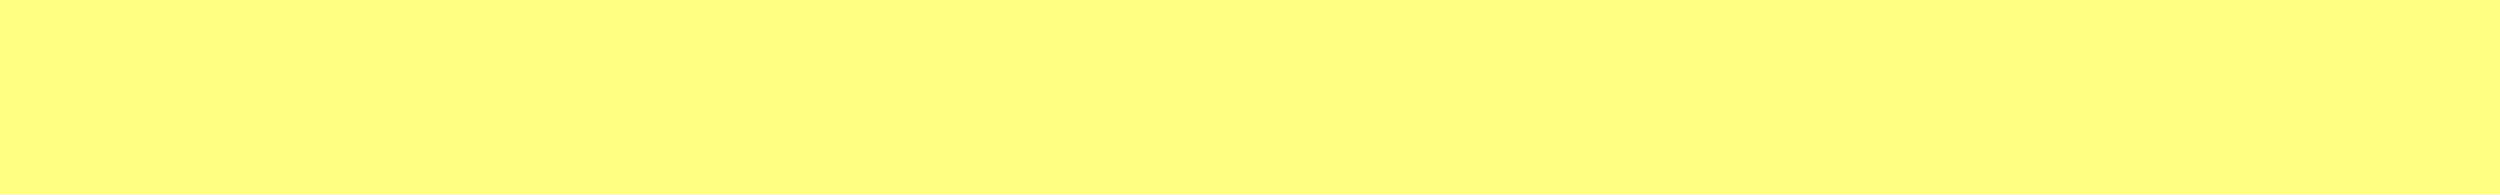
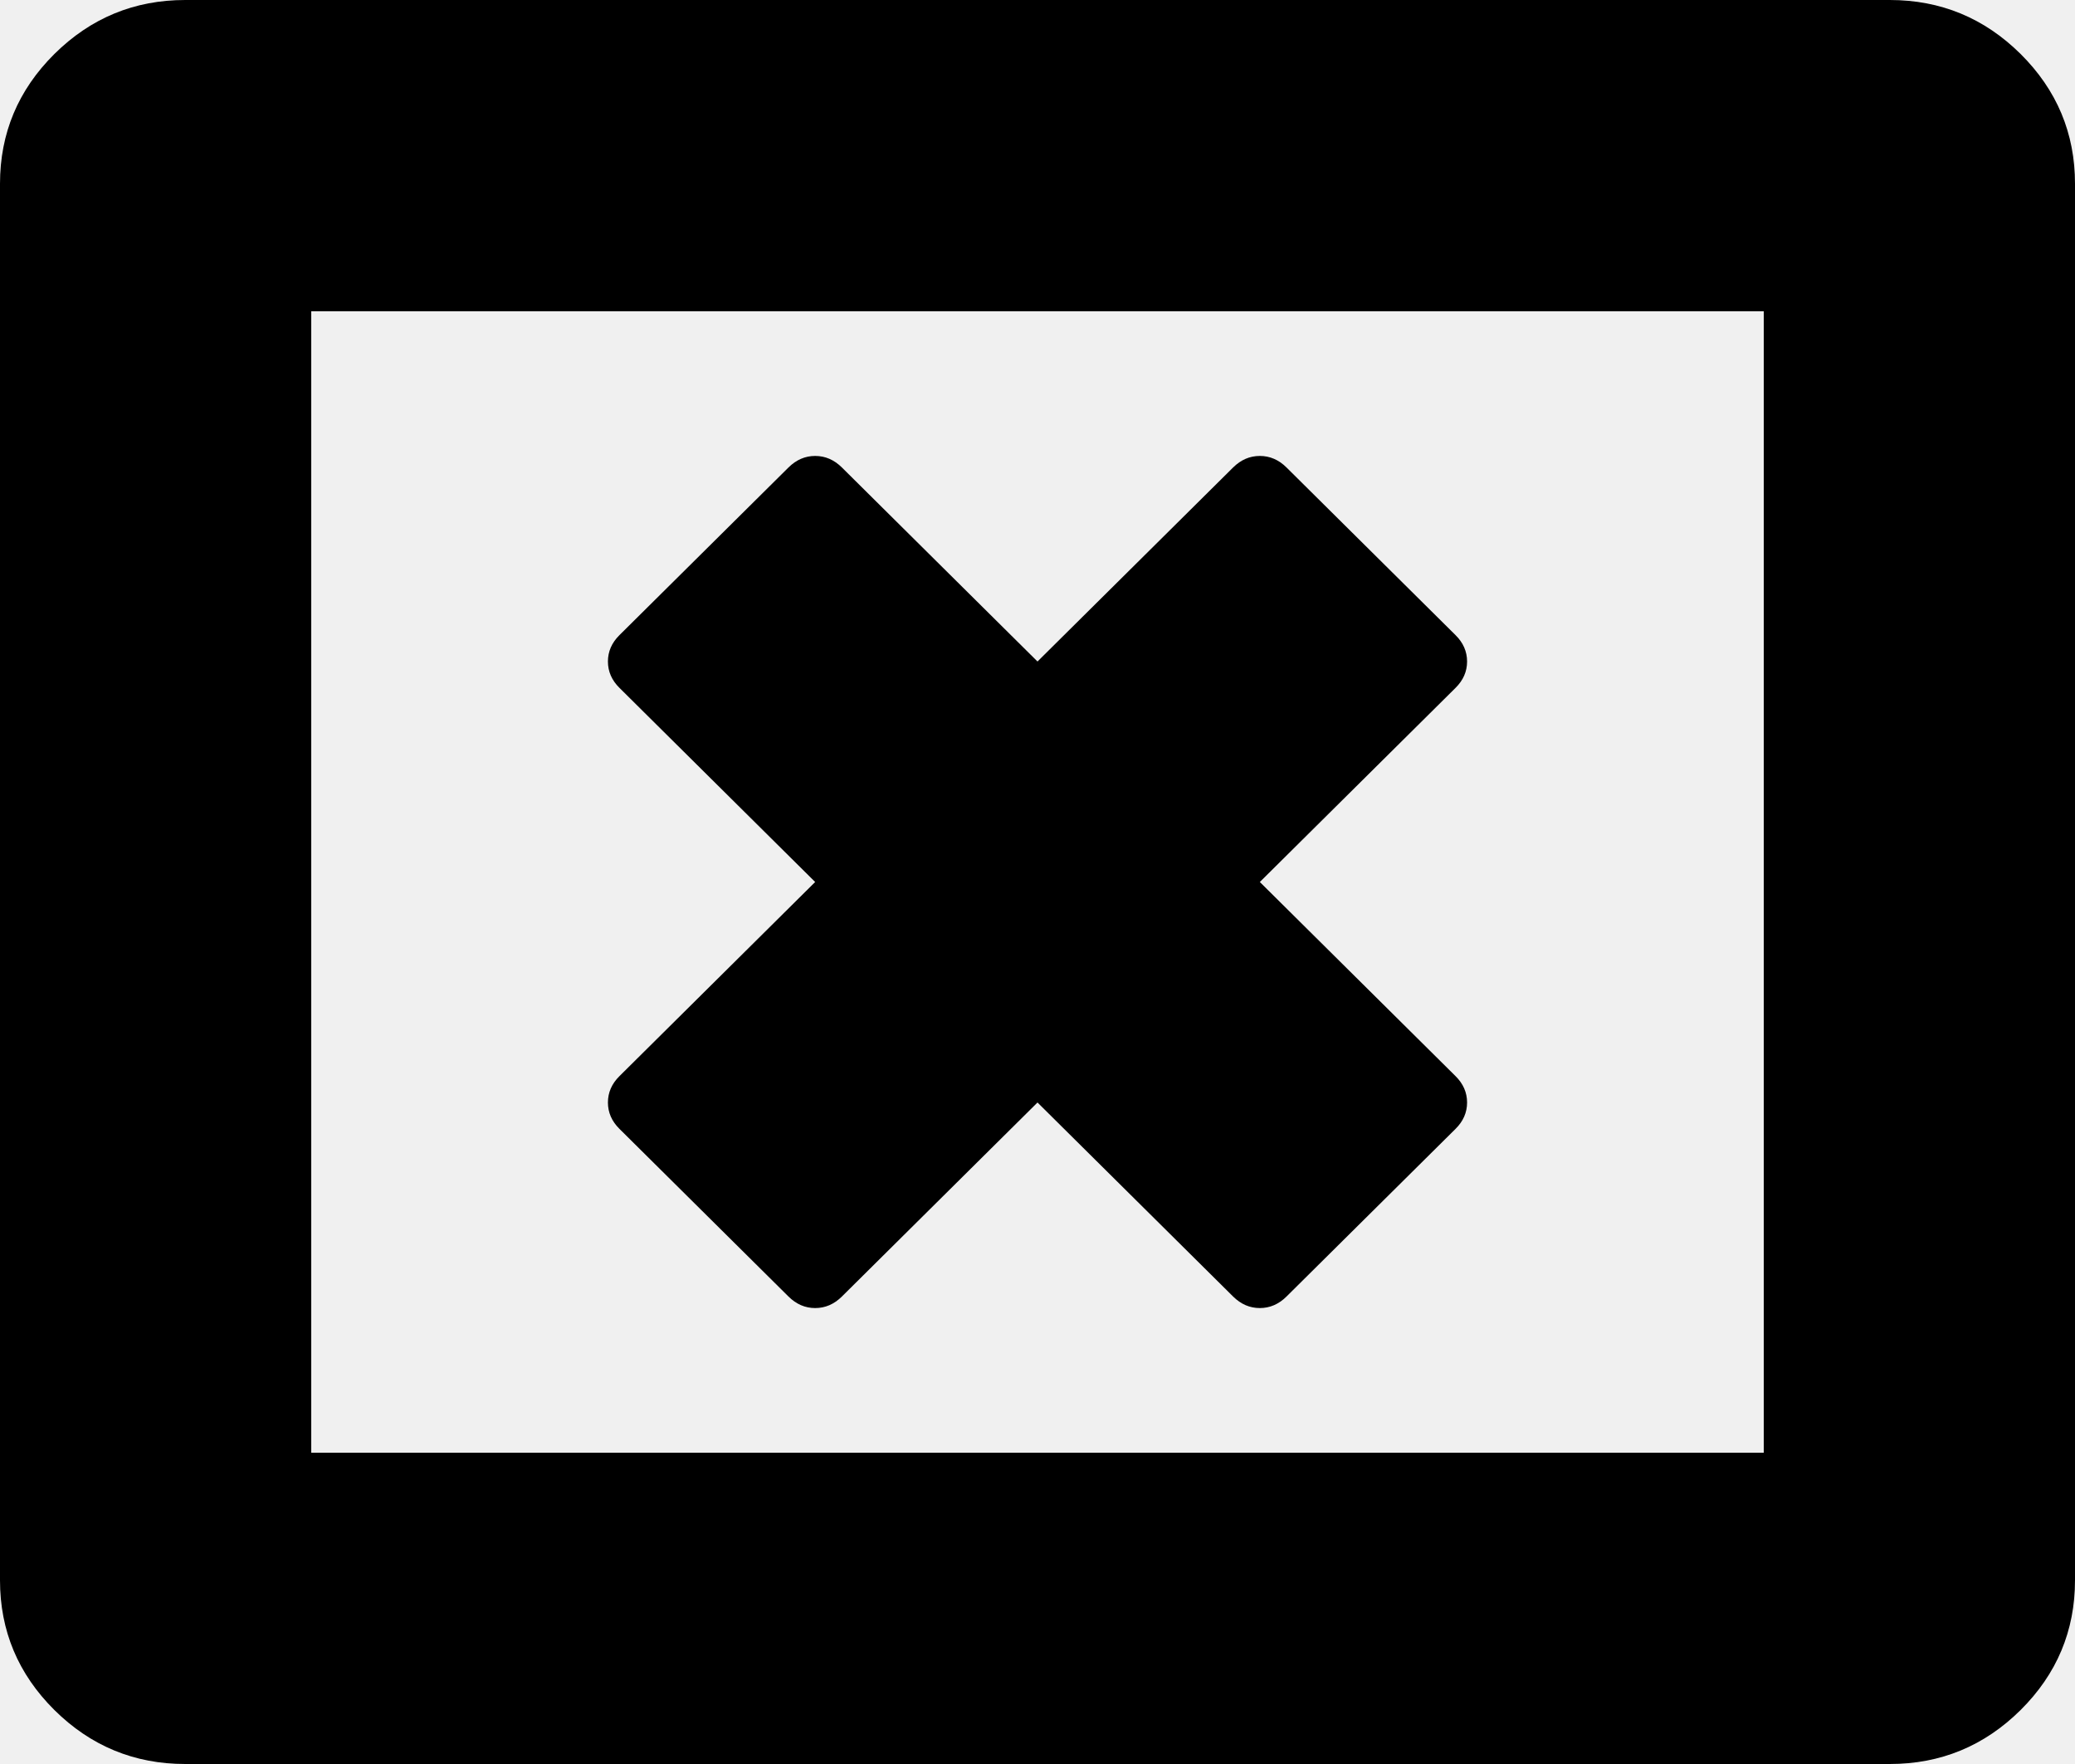
- <svg xmlns="http://www.w3.org/2000/svg" version="1.1" width="193px" height="15px">
+ <svg xmlns="http://www.w3.org/2000/svg" version="1.1" width="40px" height="34px">
  <defs>
    <pattern id="BGPattern" patternUnits="userSpaceOnUse" alignment="0 0" imageRepeat="None" />
-     <mask fill="white" id="Clip19">
-       <path d="M 0 15  L 0 0  L 105.525 0  L 120.757 0  L 193 0  L 193 15  L 0 15  Z " fill-rule="evenodd" />
+     <mask fill="white" id="Clip124">
+       <path d="M 28.281 21.25  C 28.281 21.442  28.207 21.612  28.058 21.759  L 24.799 24.991  C 24.65 25.138  24.479 25.212  24.286 25.212  C 24.092 25.212  23.921 25.138  23.772 24.991  L 20 21.25  L 16.228 24.991  C 16.079 25.138  15.908 25.212  15.714 25.212  C 15.521 25.212  15.35 25.138  15.201 24.991  L 11.942 21.759  C 11.793 21.612  11.719 21.442  11.719 21.25  C 11.719 21.058  11.793 20.888  11.942 20.741  L 15.714 17  L 11.942 13.259  C 11.793 13.112  11.719 12.942  11.719 12.75  C 11.719 12.558  11.793 12.388  11.942 12.241  L 15.201 9.009  C 15.35 8.862  15.521 8.788  15.714 8.788  C 15.908 8.788  16.079 8.862  16.228 9.009  L 20 12.75  L 23.772 9.009  C 23.921 8.862  24.092 8.788  24.286 8.788  C 24.479 8.788  24.65 8.862  24.799 9.009  L 28.058 12.241  C 28.207 12.388  28.281 12.558  28.281 12.75  C 28.281 12.942  28.207 13.112  28.058 13.259  L 24.286 17  L 28.058 20.741  C 28.207 20.888  28.281 21.058  28.281 21.25  Z M 6 6  L 6 28  L 34 28  L 34 6  L 6 6  Z M 38.951 1.04  C 39.65 1.734  40 2.568  40 3.542  L 40 30.458  C 40 31.432  39.65 32.266  38.951 32.96  C 38.251 33.653  37.411 34  36.429 34  L 3.571 34  C 2.589 34  1.749 33.653  1.049 32.96  C 0.35 32.266  0 31.432  0 30.458  L 0 3.542  C 0 2.568  0.35 1.734  1.049 1.04  C 1.749 0.347  2.589 0  3.571 0  L 36.429 0  C 37.411 0  38.251 0.347  38.951 1.04  Z " fill-rule="evenodd" />
    </mask>
  </defs>
-   <g transform="matrix(1 0 0 1 -867 -405 )">
-     <path d="M 0 15  L 0 0  L 105.525 0  L 120.757 0  L 193 0  L 193 15  L 0 15  Z " fill-rule="nonzero" fill="rgba(255, 255, 128, 1)" stroke="none" transform="matrix(1 0 0 1 867 405 )" class="fill" />
-     <path d="M 0 15  L 0 0  L 105.525 0  L 120.757 0  L 193 0  L 193 15  L 0 15  Z " stroke-width="0" stroke-dasharray="0" stroke="rgba(121, 121, 121, 1)" fill="none" transform="matrix(1 0 0 1 867 405 )" class="stroke" mask="url(#Clip19)" />
+   <g transform="matrix(1 0 0 1 -1074 -2 )">
+     <path d="M 28.281 21.25  C 28.281 21.442  28.207 21.612  28.058 21.759  L 24.799 24.991  C 24.65 25.138  24.479 25.212  24.286 25.212  C 24.092 25.212  23.921 25.138  23.772 24.991  L 20 21.25  L 16.228 24.991  C 16.079 25.138  15.908 25.212  15.714 25.212  C 15.521 25.212  15.35 25.138  15.201 24.991  L 11.942 21.759  C 11.793 21.612  11.719 21.442  11.719 21.25  C 11.719 21.058  11.793 20.888  11.942 20.741  L 15.714 17  L 11.942 13.259  C 11.793 13.112  11.719 12.942  11.719 12.75  C 11.719 12.558  11.793 12.388  11.942 12.241  L 15.201 9.009  C 15.35 8.862  15.521 8.788  15.714 8.788  C 15.908 8.788  16.079 8.862  16.228 9.009  L 20 12.75  L 23.772 9.009  C 23.921 8.862  24.092 8.788  24.286 8.788  C 24.479 8.788  24.65 8.862  24.799 9.009  L 28.058 12.241  C 28.207 12.388  28.281 12.558  28.281 12.75  C 28.281 12.942  28.207 13.112  28.058 13.259  L 24.286 17  L 28.058 20.741  C 28.207 20.888  28.281 21.058  28.281 21.25  Z M 6 6  L 6 28  L 34 28  L 34 6  L 6 6  Z M 38.951 1.04  C 39.65 1.734  40 2.568  40 3.542  L 40 30.458  C 40 31.432  39.65 32.266  38.951 32.96  C 38.251 33.653  37.411 34  36.429 34  L 3.571 34  C 2.589 34  1.749 33.653  1.049 32.96  C 0.35 32.266  0 31.432  0 30.458  L 0 3.542  C 0 2.568  0.35 1.734  1.049 1.04  C 1.749 0.347  2.589 0  3.571 0  L 36.429 0  C 37.411 0  38.251 0.347  38.951 1.04  Z " fill-rule="nonzero" fill="rgba(0, 0, 0, 1)" stroke="none" transform="matrix(1 0 0 1 1074 2 )" class="fill" />
+     <path d="M 28.281 21.25  C 28.281 21.442  28.207 21.612  28.058 21.759  L 24.799 24.991  C 24.65 25.138  24.479 25.212  24.286 25.212  C 24.092 25.212  23.921 25.138  23.772 24.991  L 20 21.25  L 16.228 24.991  C 16.079 25.138  15.908 25.212  15.714 25.212  C 15.521 25.212  15.35 25.138  15.201 24.991  L 11.942 21.759  C 11.793 21.612  11.719 21.442  11.719 21.25  C 11.719 21.058  11.793 20.888  11.942 20.741  L 15.714 17  L 11.942 13.259  C 11.793 13.112  11.719 12.942  11.719 12.75  C 11.719 12.558  11.793 12.388  11.942 12.241  L 15.201 9.009  C 15.35 8.862  15.521 8.788  15.714 8.788  C 15.908 8.788  16.079 8.862  16.228 9.009  L 20 12.75  L 23.772 9.009  C 23.921 8.862  24.092 8.788  24.286 8.788  C 24.479 8.788  24.65 8.862  24.799 9.009  L 28.058 12.241  C 28.207 12.388  28.281 12.558  28.281 12.75  C 28.281 12.942  28.207 13.112  28.058 13.259  L 24.286 17  L 28.058 20.741  C 28.207 20.888  28.281 21.058  28.281 21.25  Z " stroke-width="0" stroke-dasharray="0" stroke="rgba(255, 255, 255, 0)" fill="none" transform="matrix(1 0 0 1 1074 2 )" class="stroke" mask="url(#Clip124)" />
+     <path d="M 6 6  L 6 28  L 34 28  L 34 6  L 6 6  Z " stroke-width="0" stroke-dasharray="0" stroke="rgba(255, 255, 255, 0)" fill="none" transform="matrix(1 0 0 1 1074 2 )" class="stroke" mask="url(#Clip124)" />
+     <path d="M 38.951 1.04  C 39.65 1.734  40 2.568  40 3.542  L 40 30.458  C 40 31.432  39.65 32.266  38.951 32.96  C 38.251 33.653  37.411 34  36.429 34  L 3.571 34  C 2.589 34  1.749 33.653  1.049 32.96  C 0.35 32.266  0 31.432  0 30.458  L 0 3.542  C 0 2.568  0.35 1.734  1.049 1.04  C 1.749 0.347  2.589 0  3.571 0  L 36.429 0  C 37.411 0  38.251 0.347  38.951 1.04  Z " stroke-width="0" stroke-dasharray="0" stroke="rgba(255, 255, 255, 0)" fill="none" transform="matrix(1 0 0 1 1074 2 )" class="stroke" mask="url(#Clip124)" />
  </g>
</svg>
